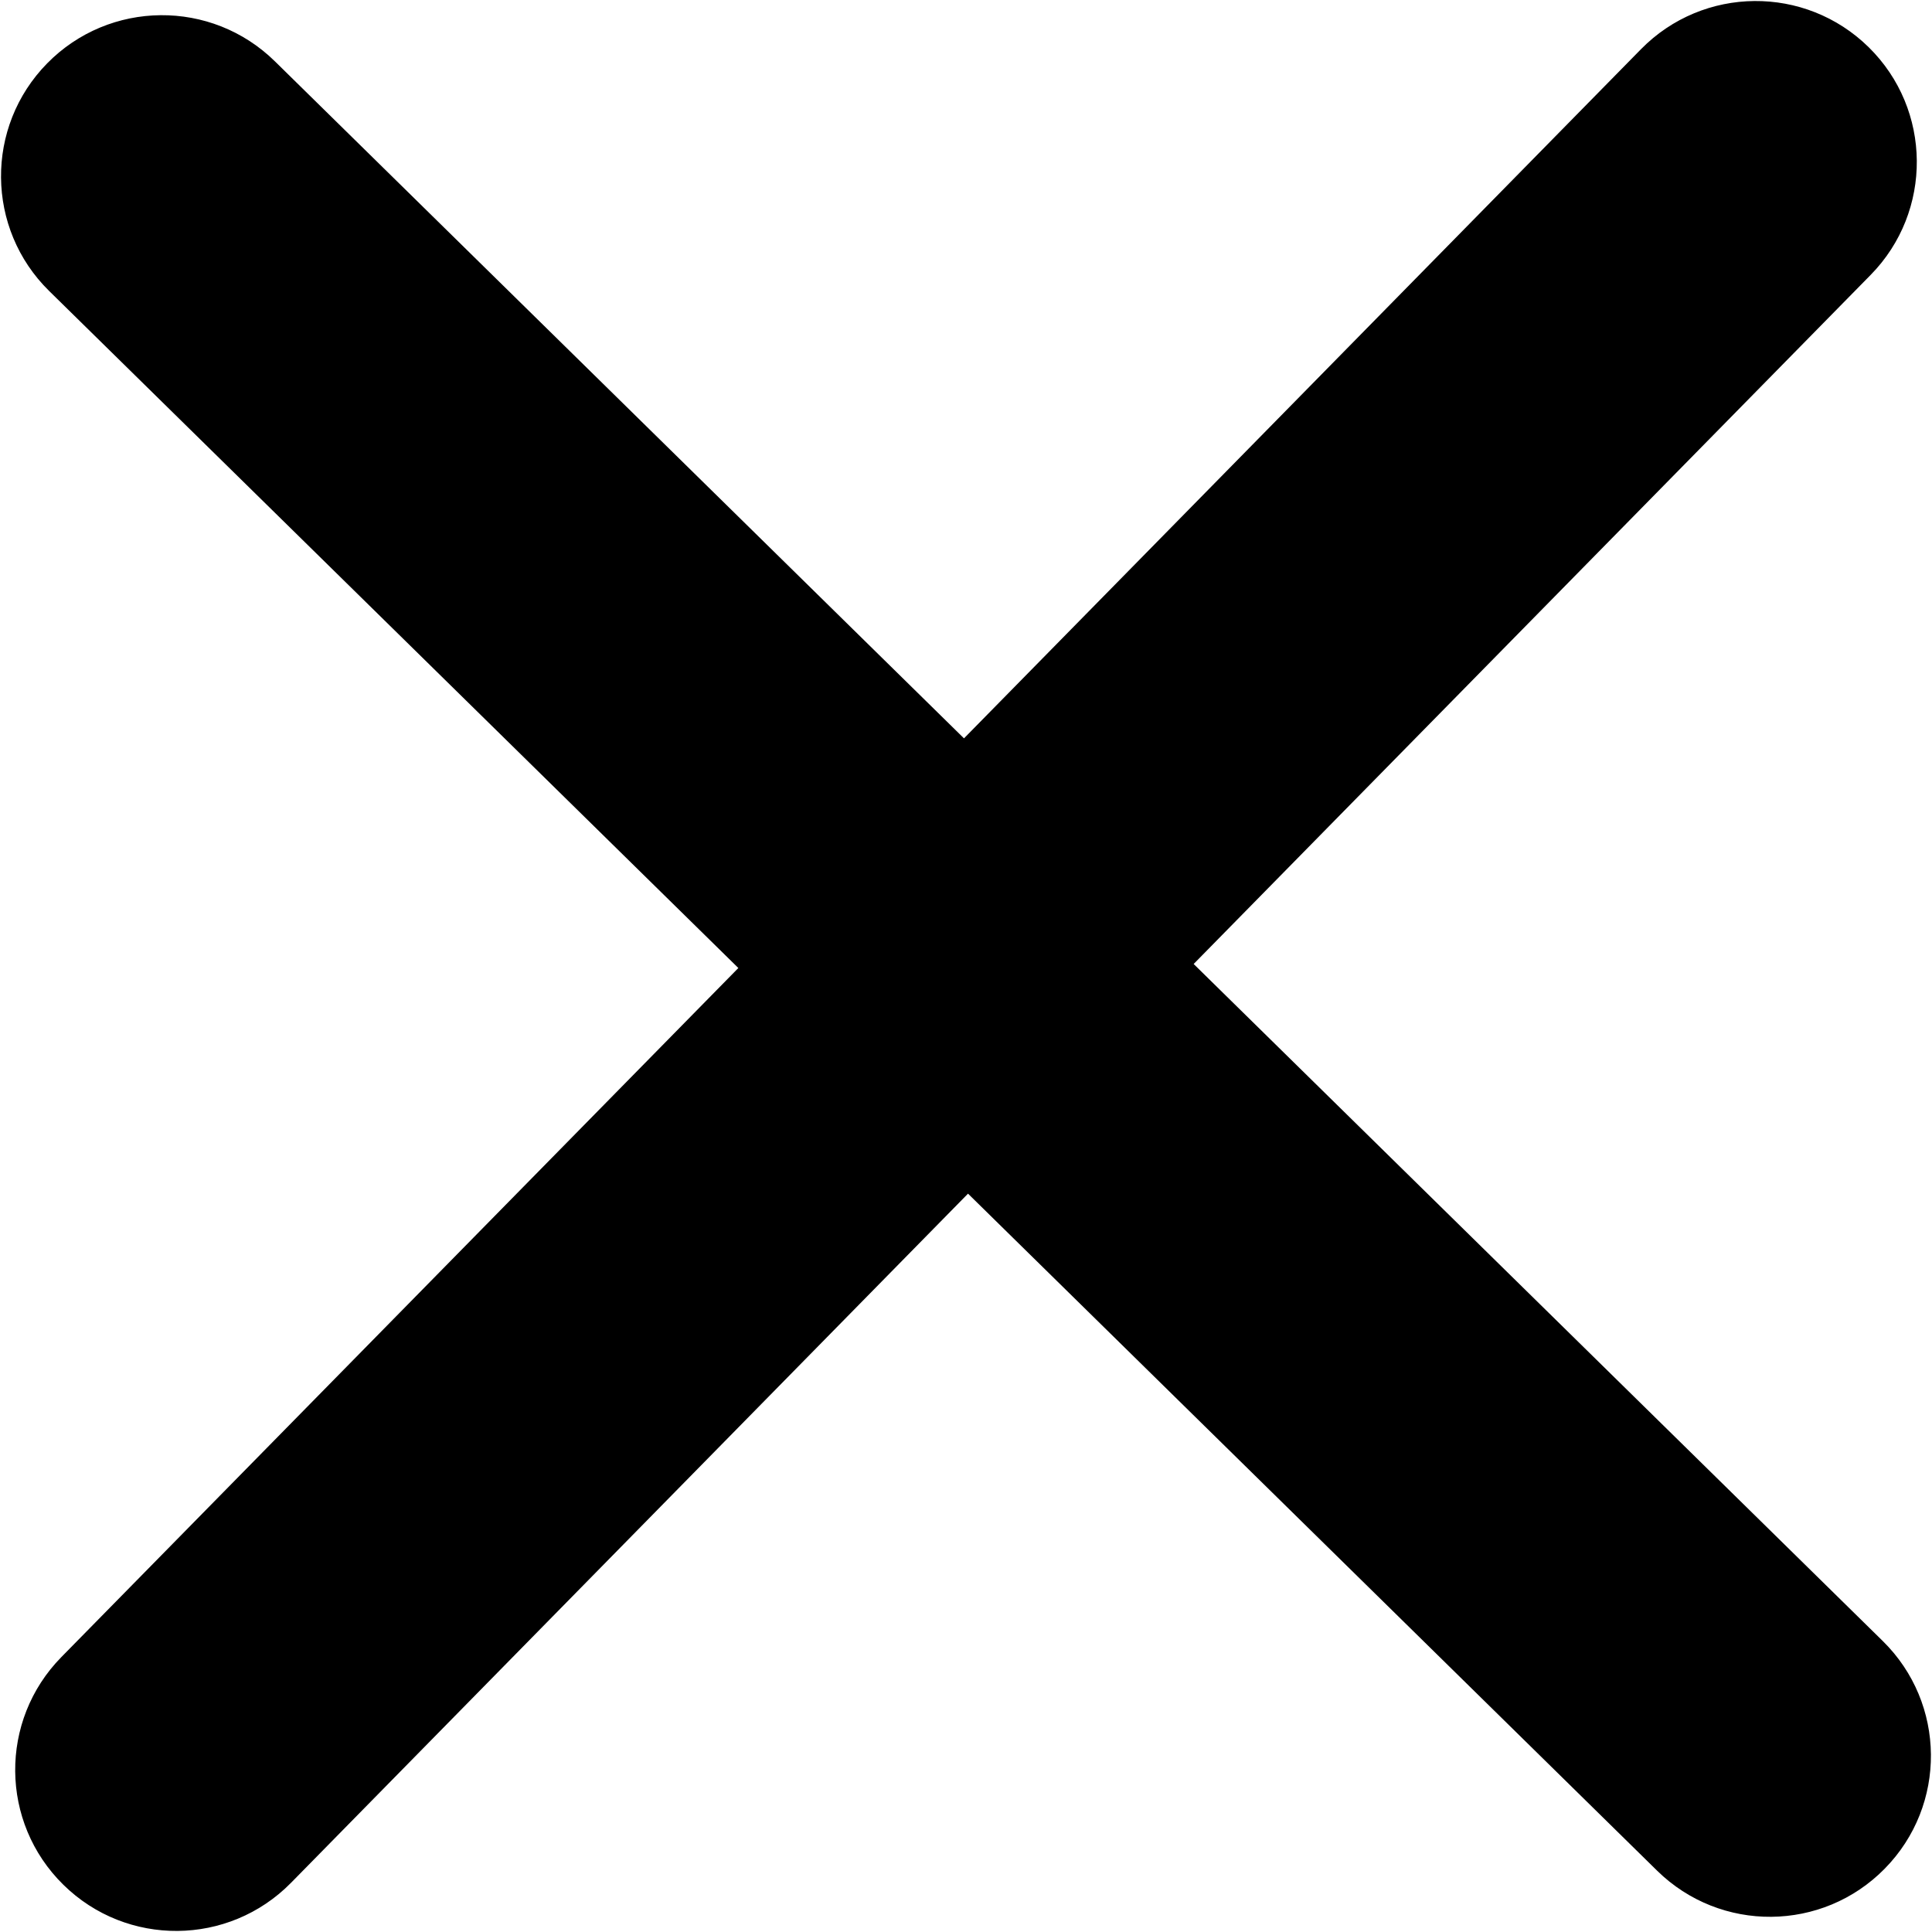
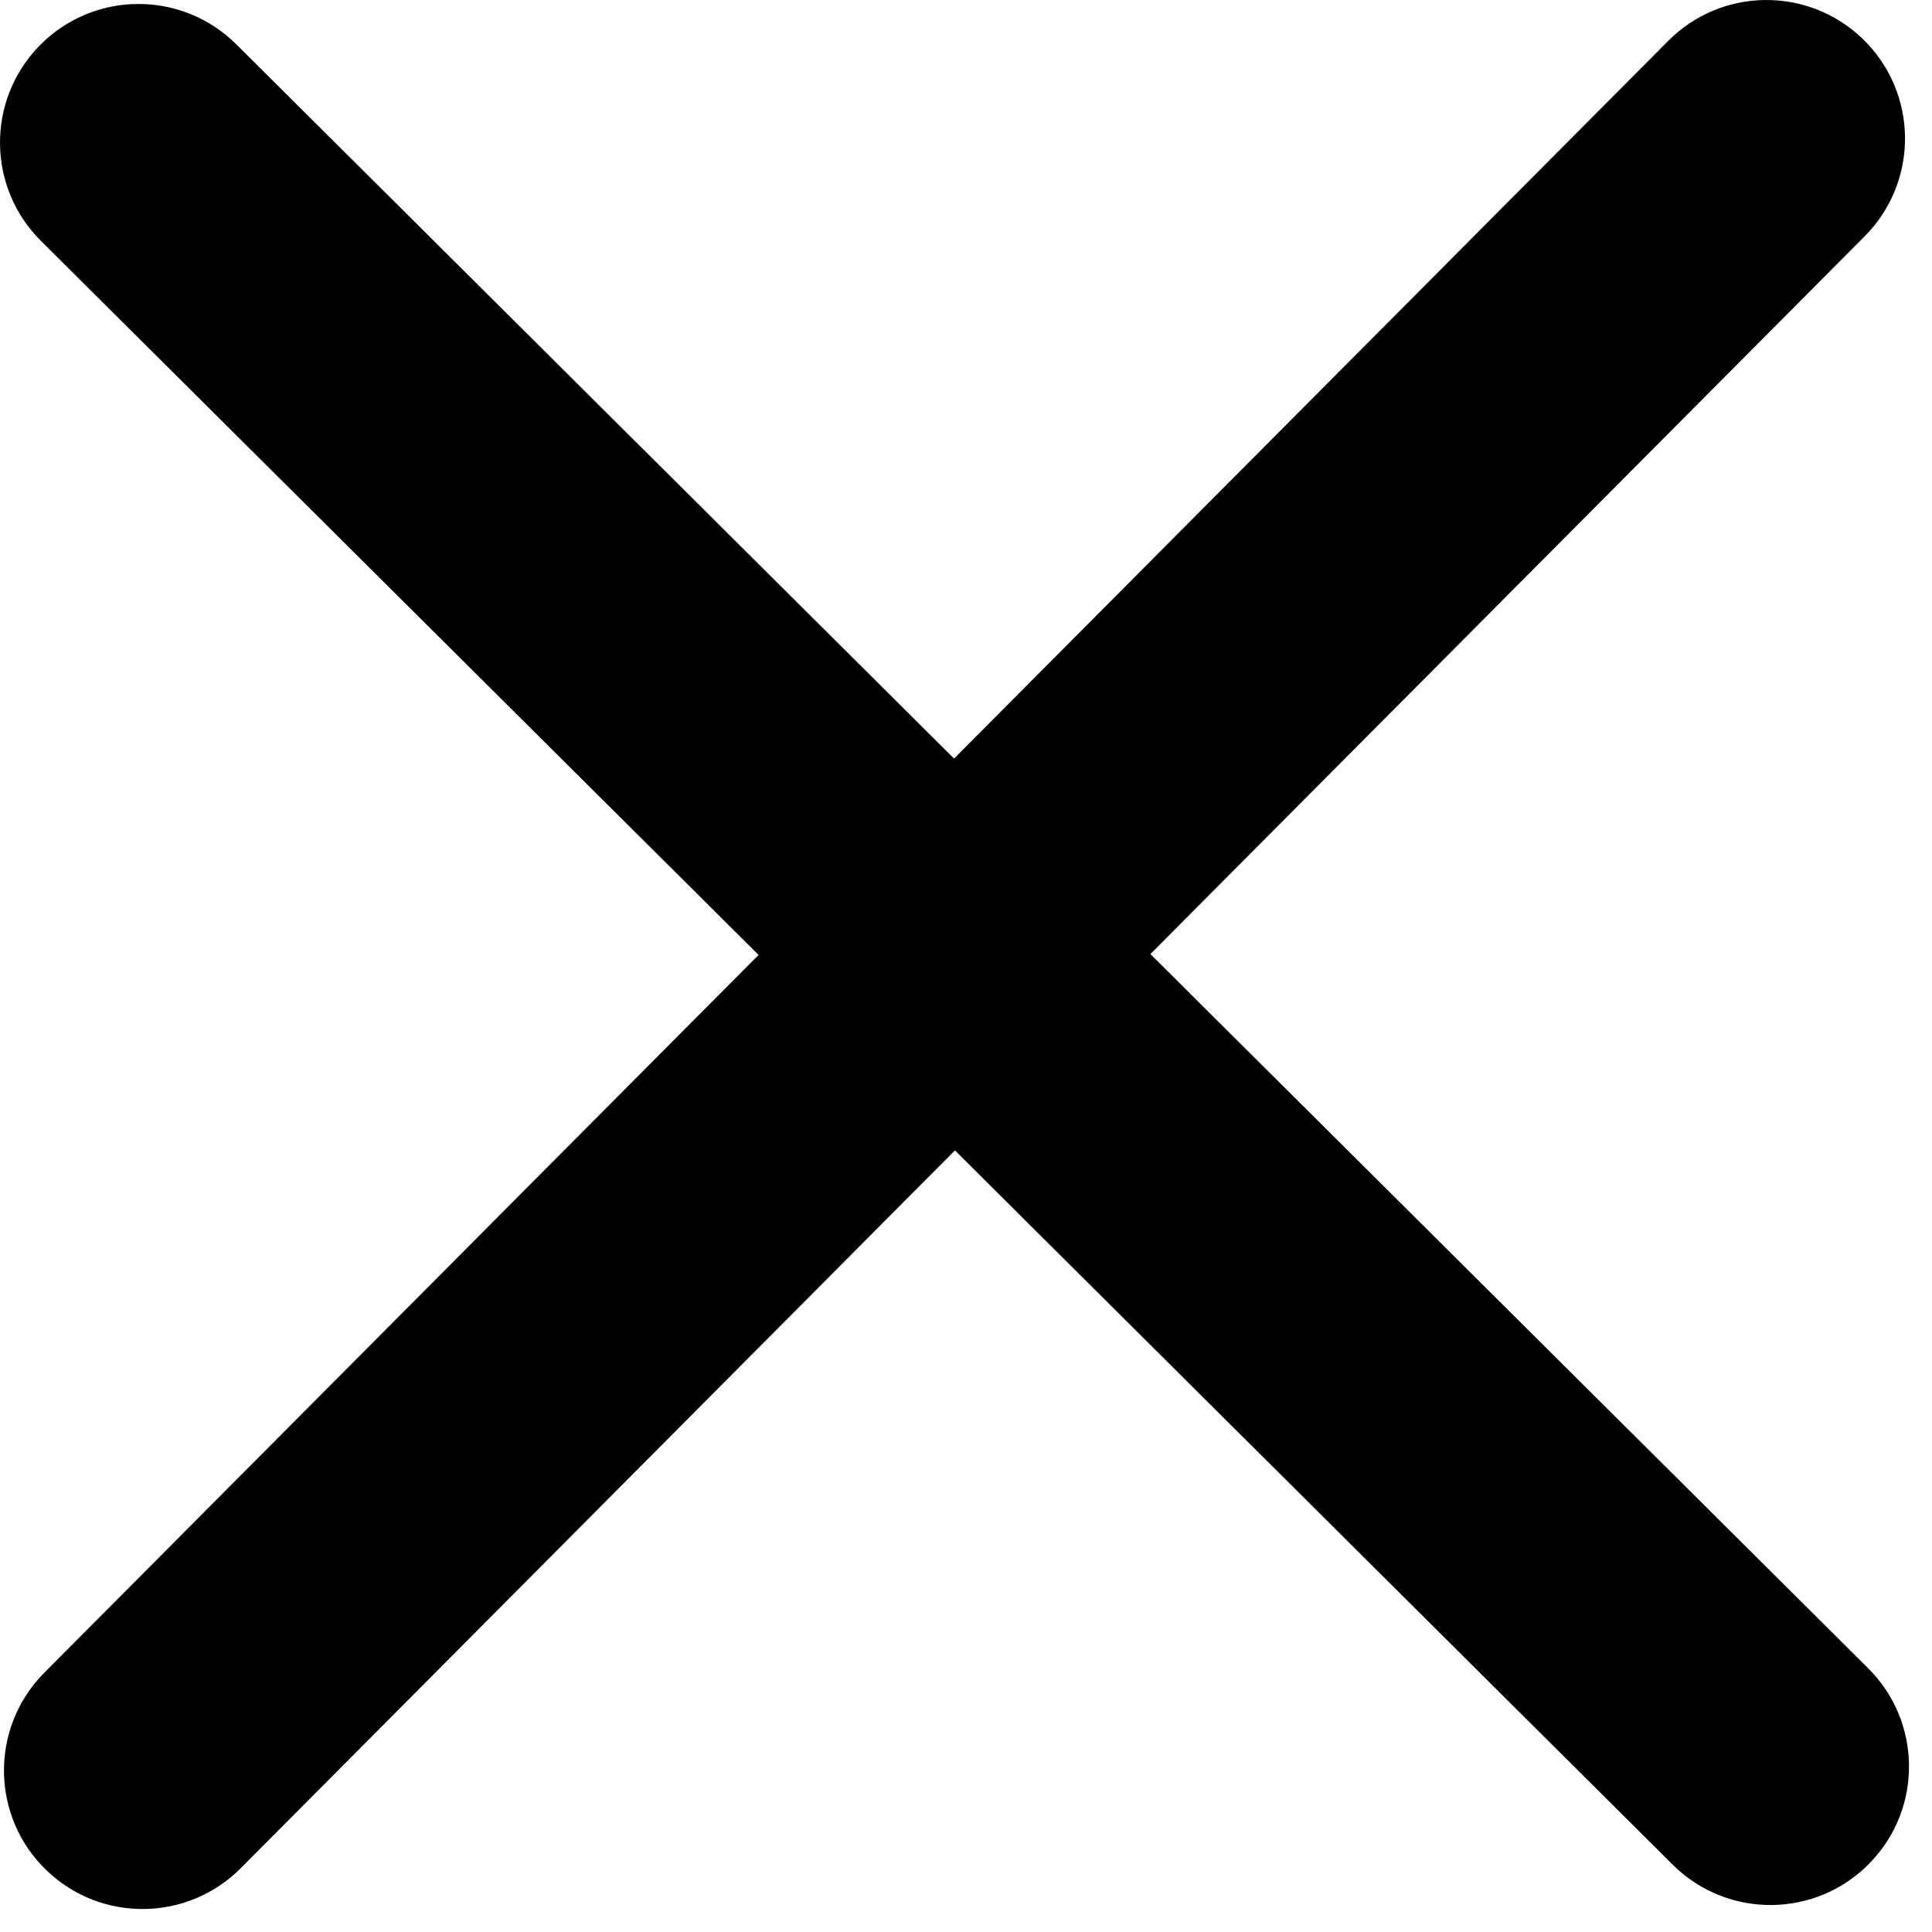
- <svg xmlns="http://www.w3.org/2000/svg" width="24" height="24" viewBox="0 0 24 24" fill="black">
-   <path fill-rule="evenodd" clip-rule="evenodd" d="M20.385 0.611C21.159 -0.177 22.425 -0.188 23.213 0.586C24.001 1.36 24.012 2.627 23.238 3.415L14.828 11.975L23.388 20.385C24.176 21.159 24.188 22.425 23.413 23.213C22.639 24.001 21.373 24.012 20.585 23.238L12.025 14.828L3.615 23.389C2.841 24.176 1.575 24.188 0.787 23.413C-0.001 22.639 -0.012 21.373 0.762 20.585L9.172 12.025L0.611 3.615C-0.177 2.841 -0.188 1.575 0.586 0.787C1.36 -0.001 2.627 -0.012 3.415 0.762L11.975 9.172L20.385 0.611Z" />
+ <svg xmlns="http://www.w3.org/2000/svg" width="22" height="22" viewBox="0 0 22 22" fill="black">
+   <path fill-rule="evenodd" clip-rule="evenodd" d="M0.505 19.047C-0.119 19.674 -0.106 20.691 0.533 21.301C1.154 21.895 2.136 21.882 2.742 21.273L10.874 13.1L19.047 21.233C19.674 21.857 20.691 21.844 21.301 21.205C21.895 20.584 21.882 19.602 21.273 18.997L13.1 10.864L21.233 2.691C21.857 2.064 21.844 1.048 21.205 0.437C20.584 -0.156 19.602 -0.144 18.997 0.465L10.864 8.638L2.691 0.505C2.064 -0.119 1.048 -0.106 0.437 0.533C-0.156 1.154 -0.144 2.136 0.465 2.742L8.638 10.874L0.505 19.047Z" />
</svg>
